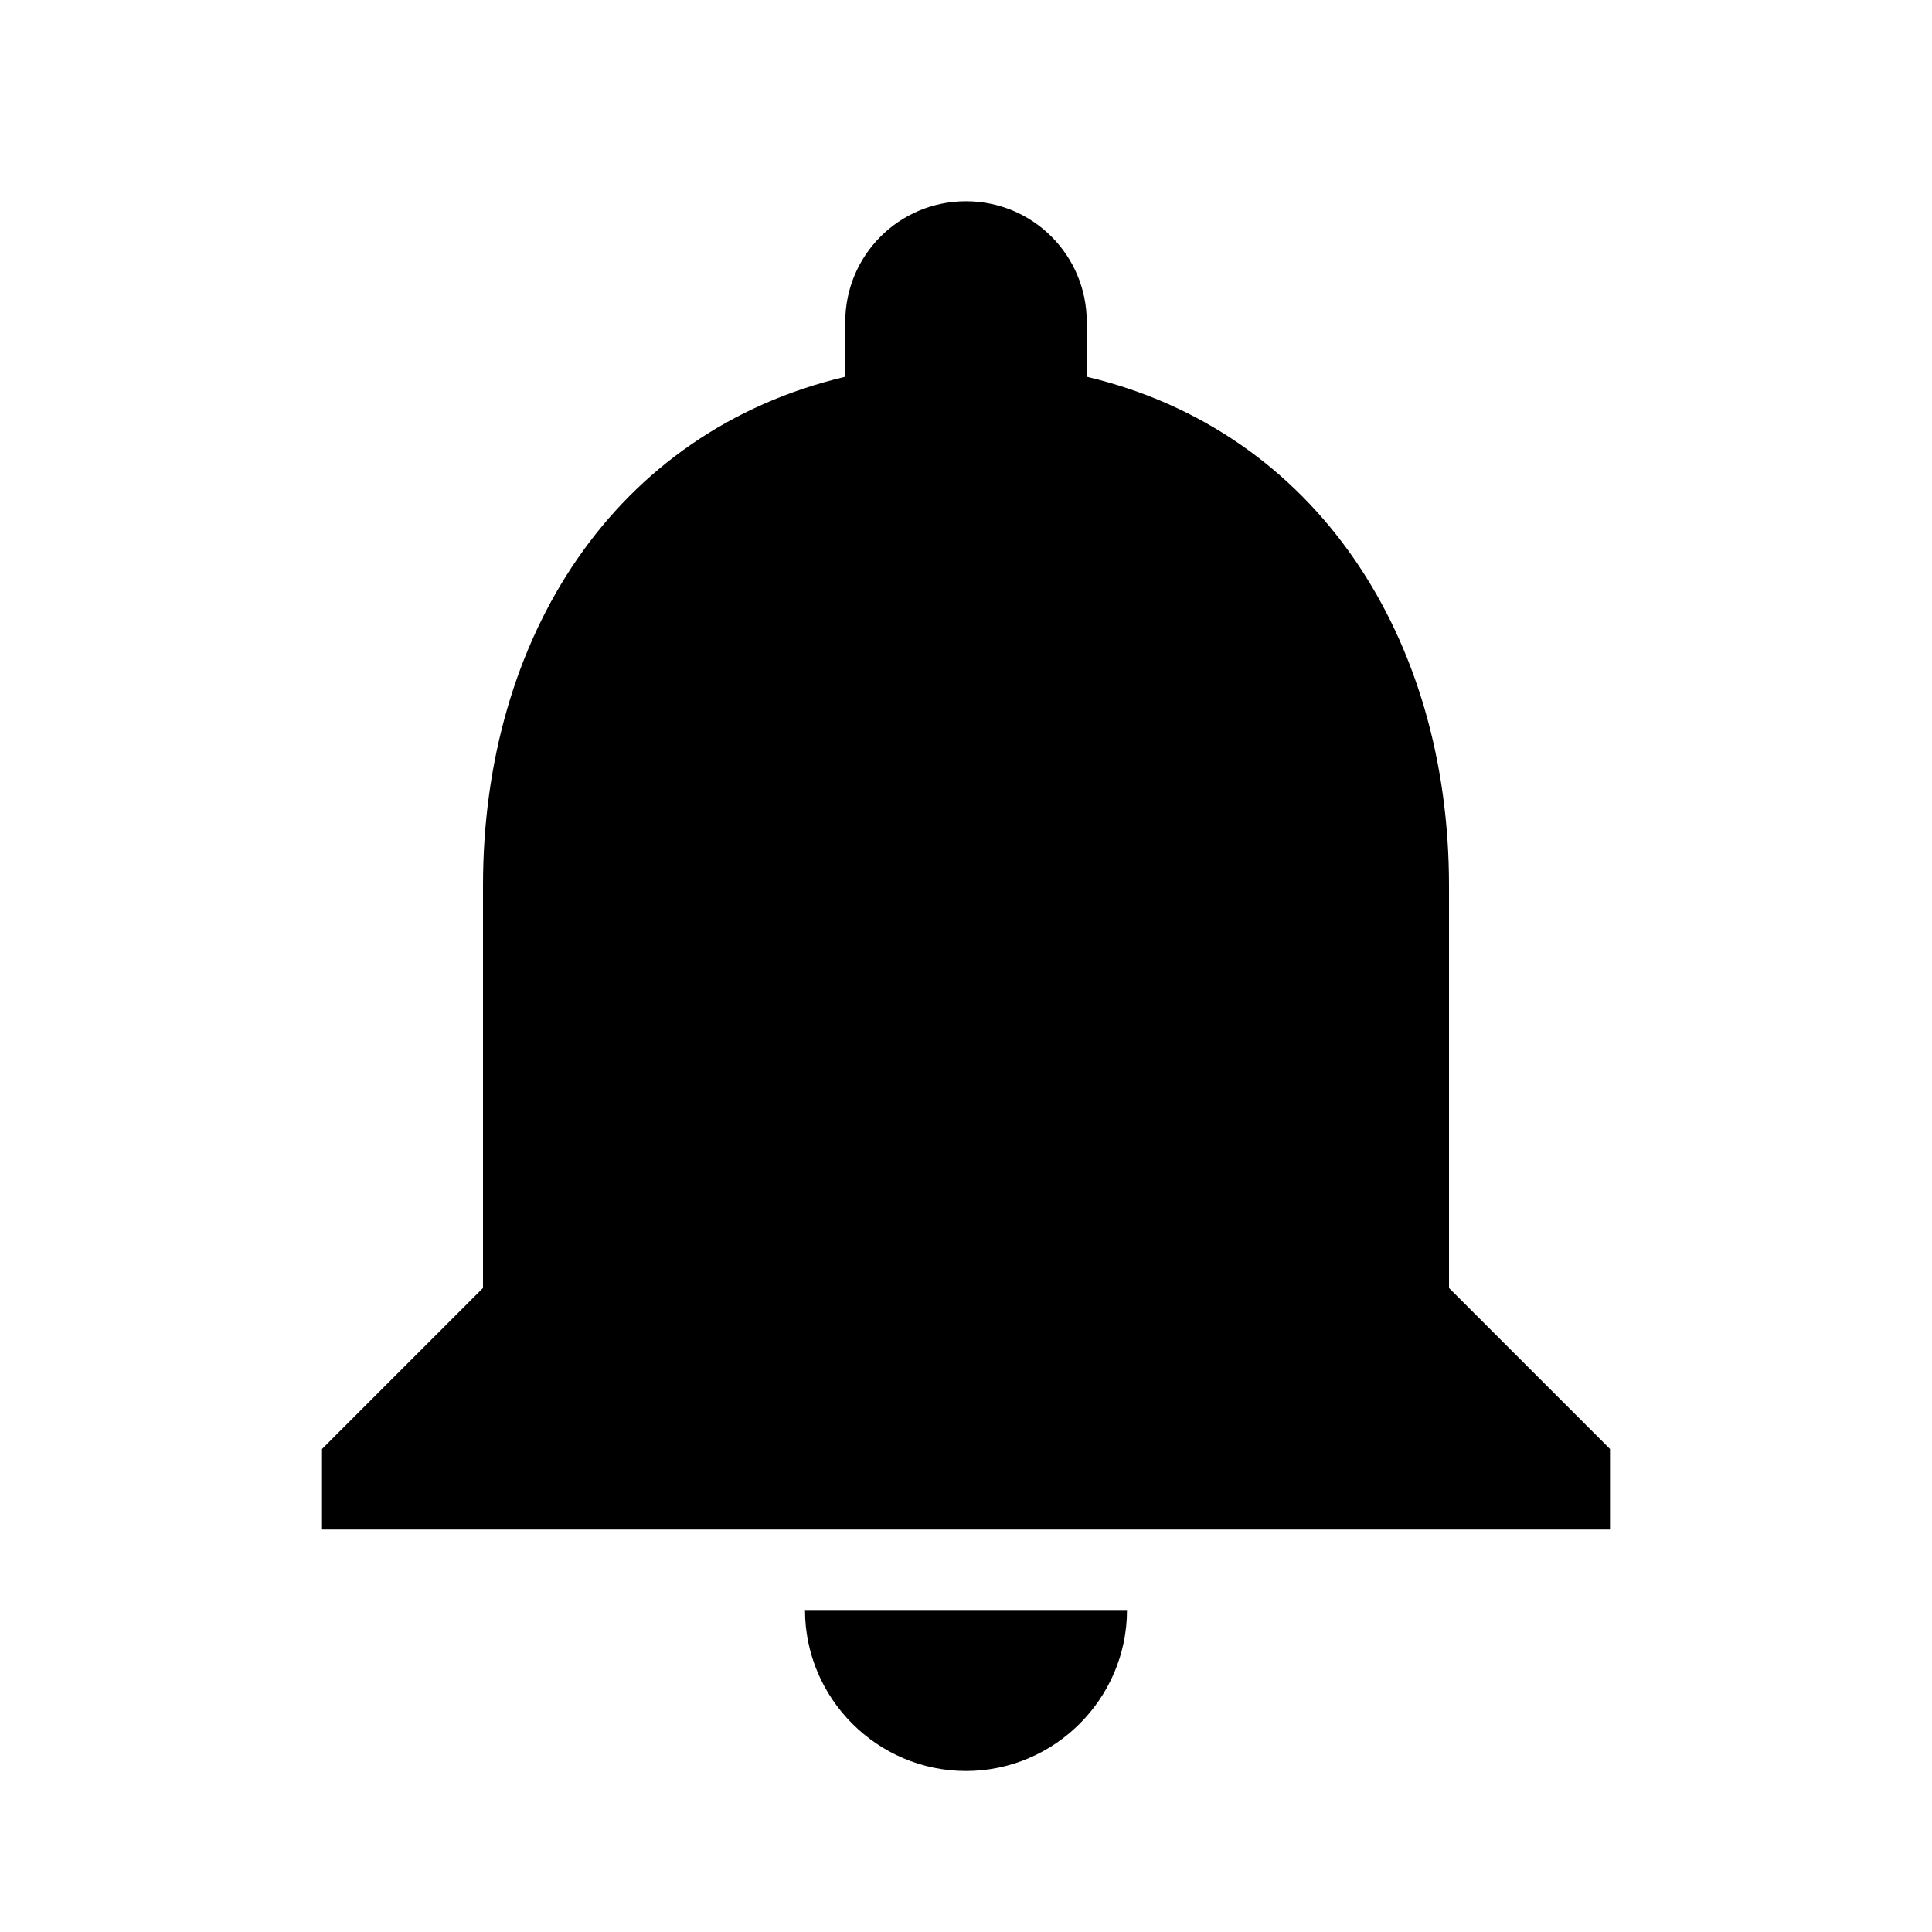
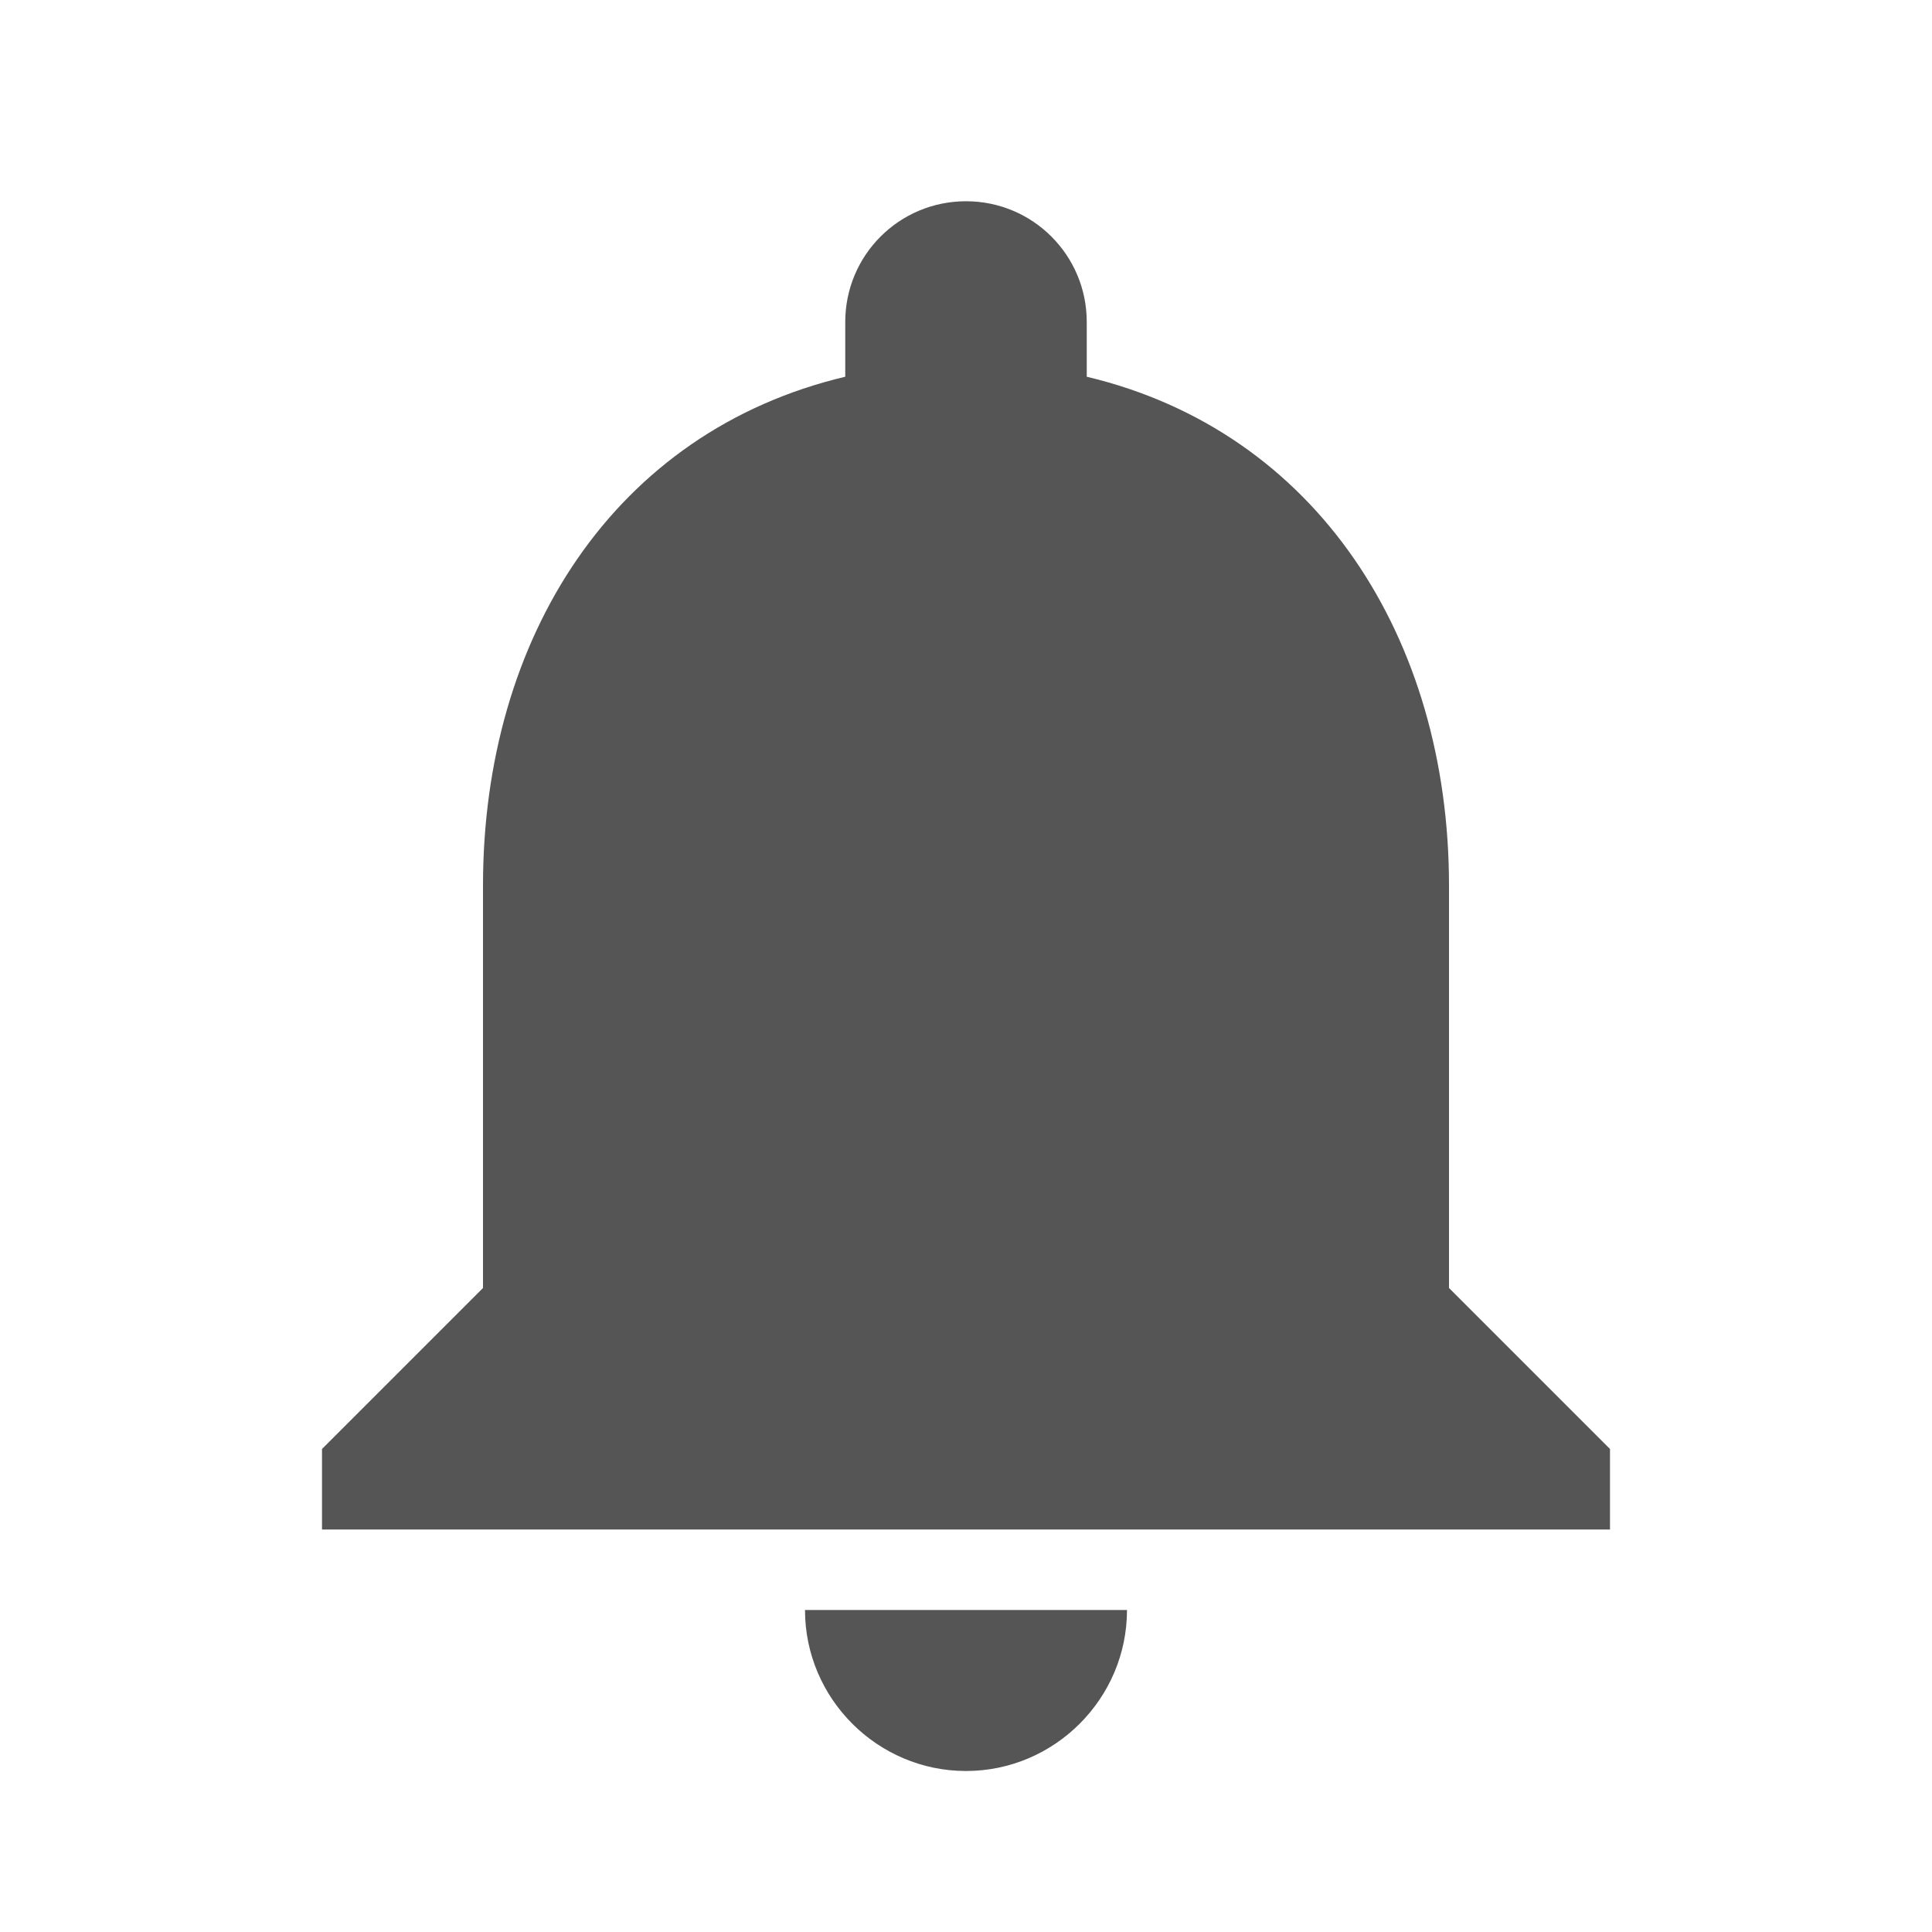
- <svg xmlns="http://www.w3.org/2000/svg" viewBox="0 0 24 24" fill="currentColor">
+ <svg xmlns="http://www.w3.org/2000/svg" viewBox="0 0 24 24" fill="#555">
  <path d="M12 22c1.1 0 2-.9 2-2h-4c0 1.1.9 2 2 2zm6-6v-5c0-3.07-1.64-5.64-4.5-6.32V4c0-.83-.67-1.5-1.5-1.5s-1.5.67-1.5 1.5v.68C7.63 5.36 6 7.92 6 11v5l-2 2v1h16v-1l-2-2z" />
</svg>
